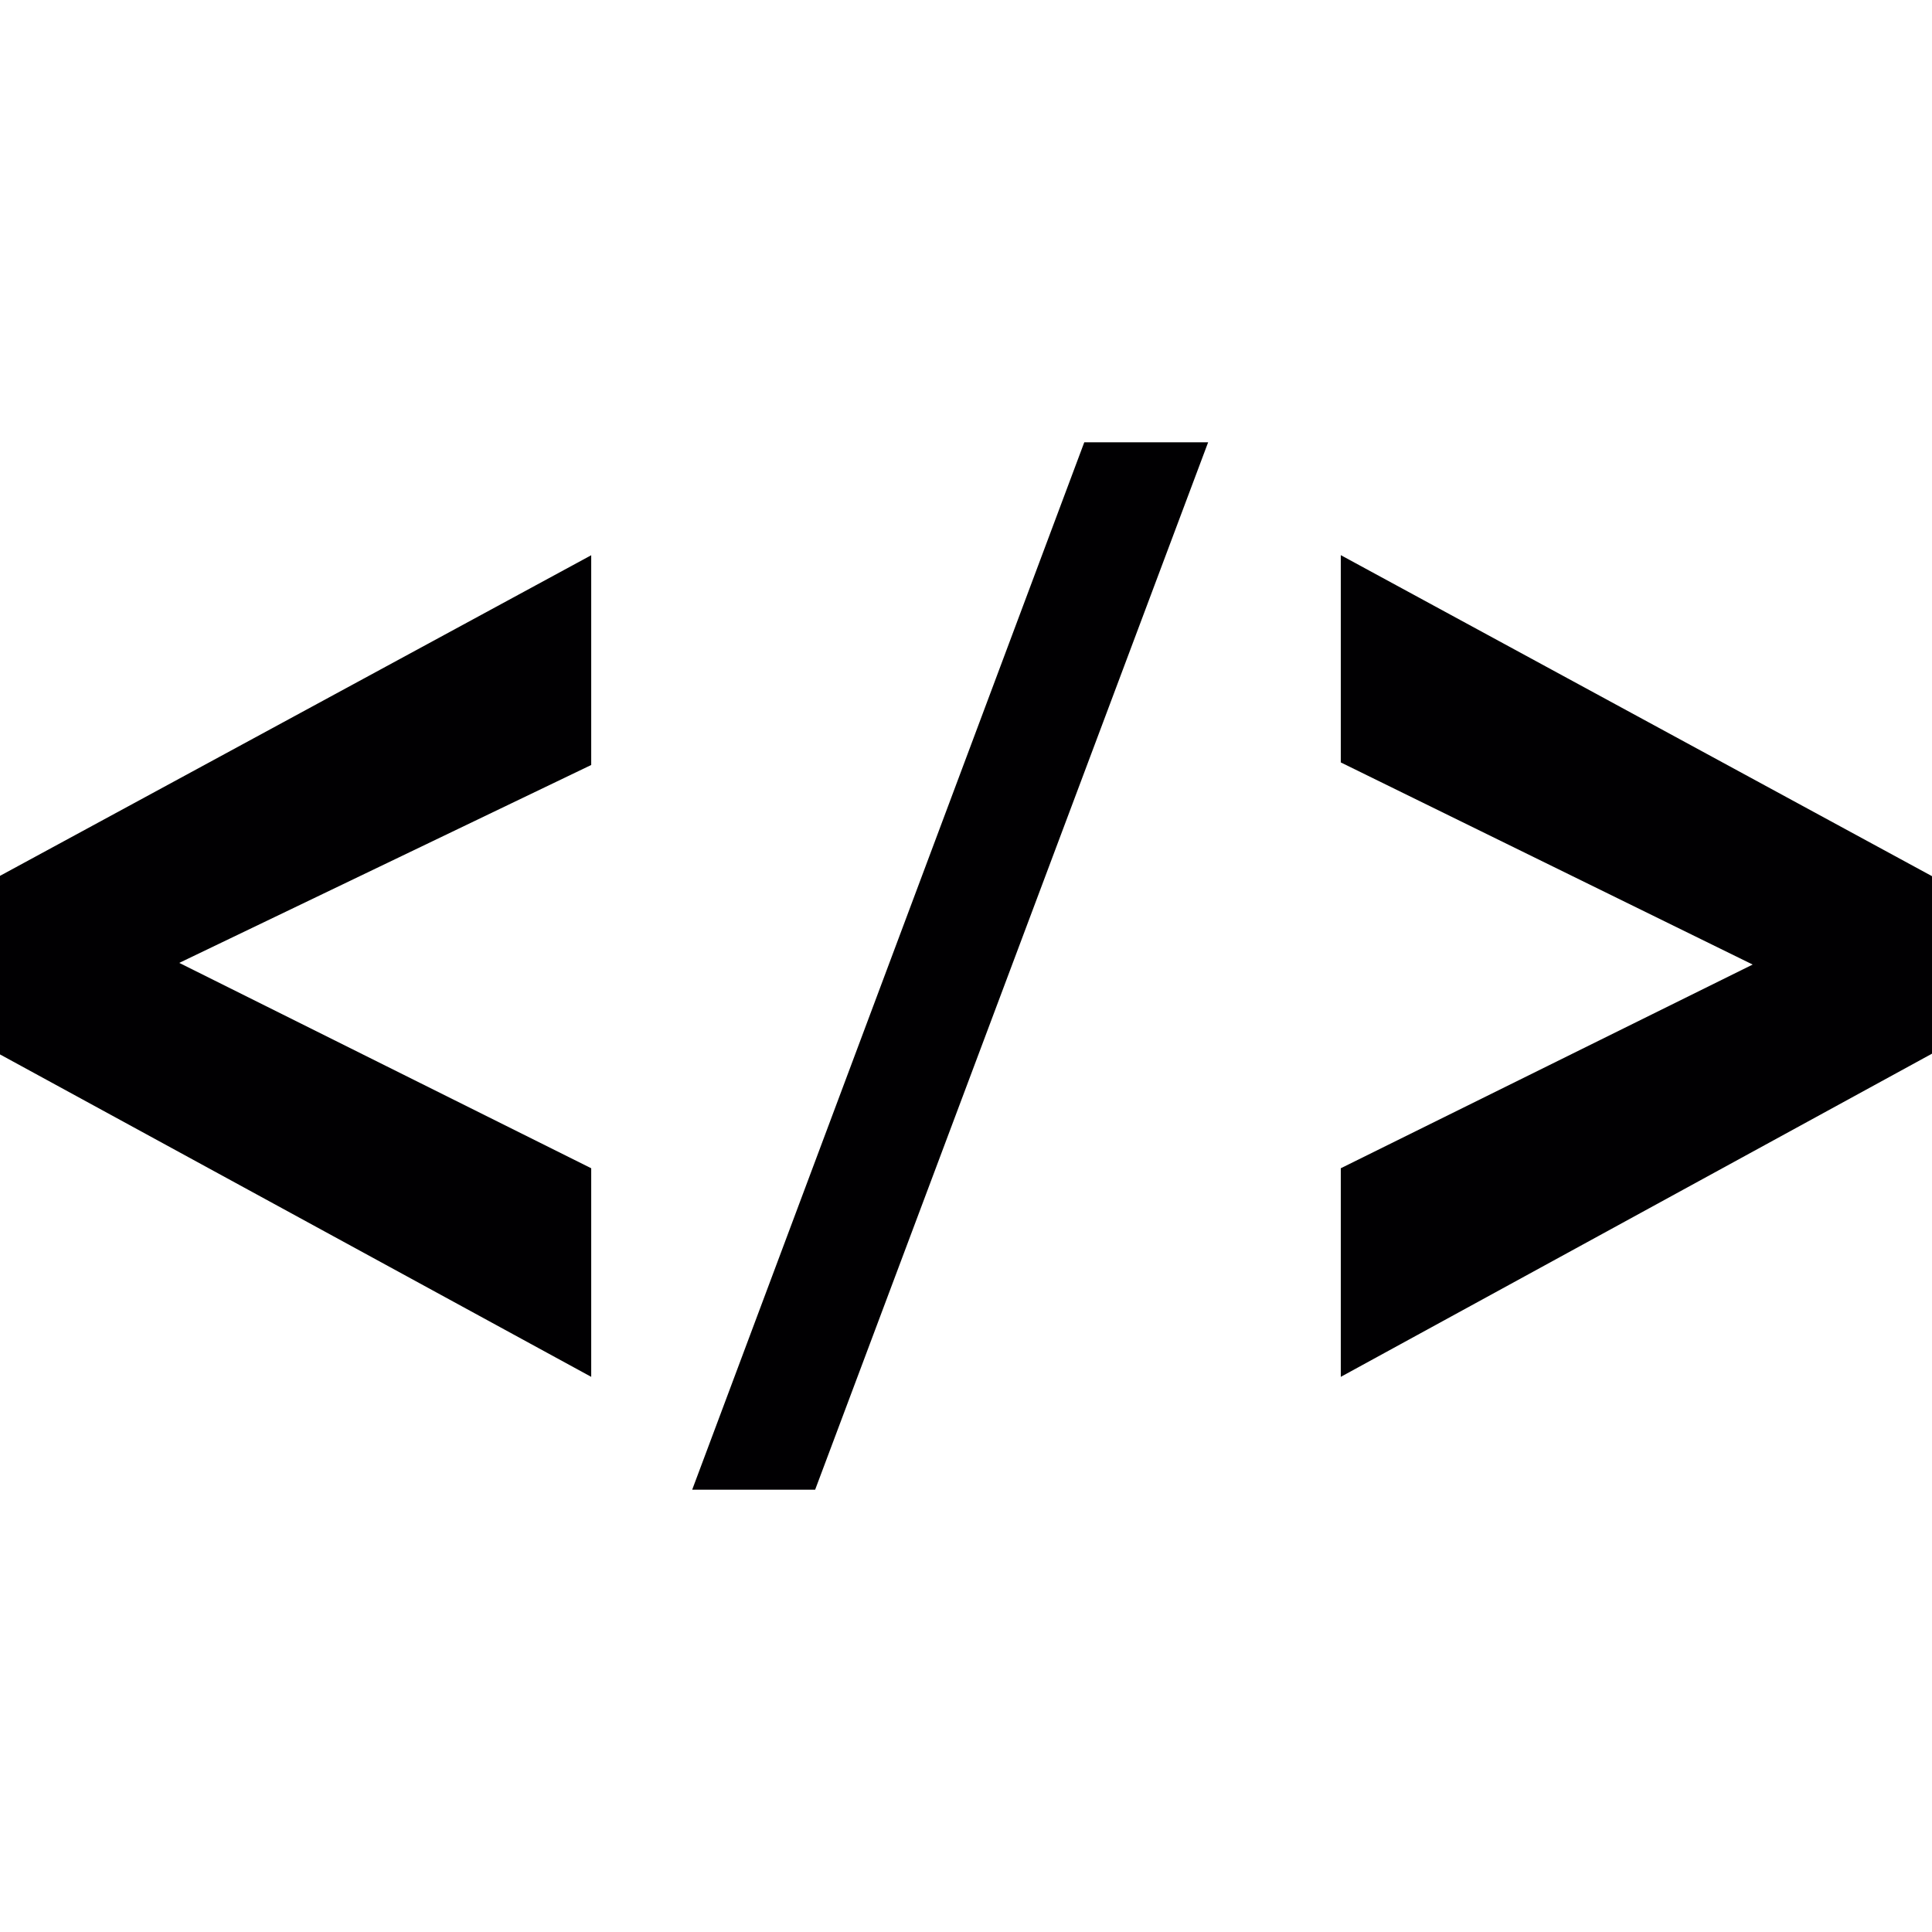
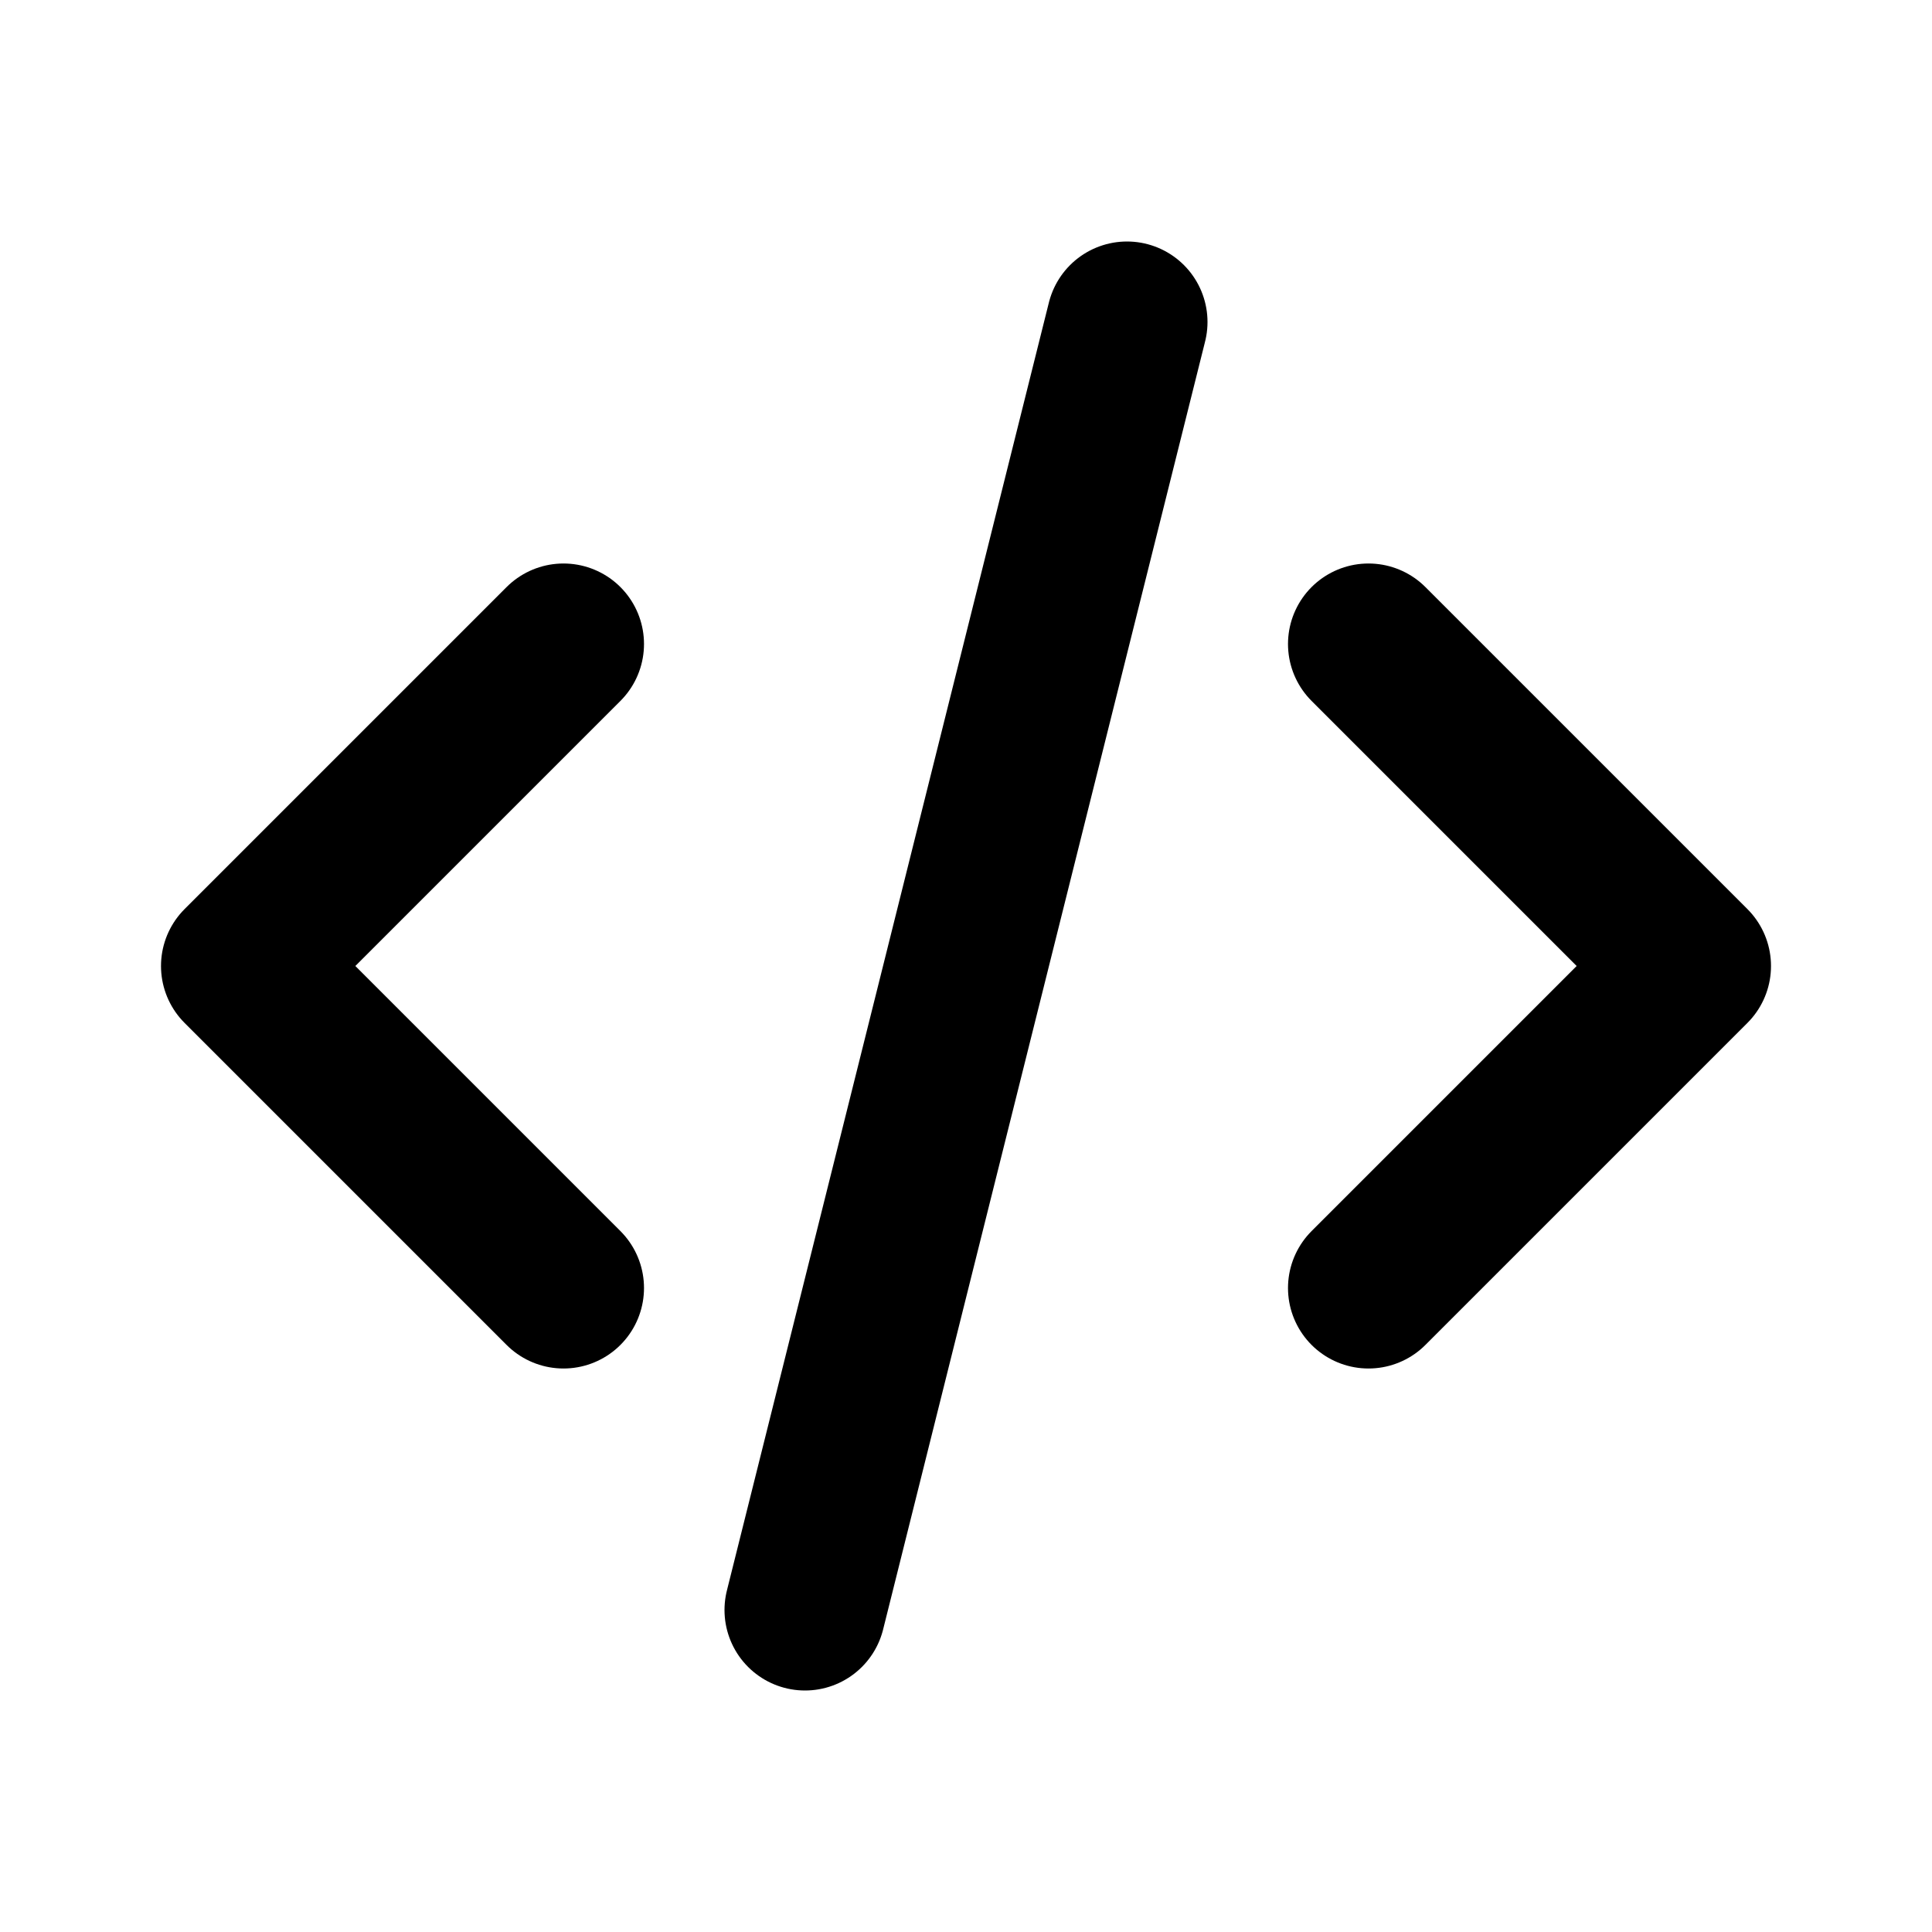
- <svg xmlns="http://www.w3.org/2000/svg" height="800px" width="800px" version="1.1" id="Capa_1" viewBox="0 0 502.664 502.664" xml:space="preserve">
-   <g>
-     <g>
-       <path style="fill:#010002;" d="M153.821,358.226L0,274.337v-46.463l153.821-83.414v54.574L46.636,250.523l107.185,53.431    C153.821,303.954,153.821,358.226,153.821,358.226z" />
-       <path style="fill:#010002;" d="M180.094,387.584L282.103,115.08h32.227L212.084,387.584H180.094z" />
-       <path style="fill:#010002;" d="M348.843,358.226v-54.272l107.164-52.999l-107.164-52.59v-53.927l153.821,83.522v46.183    L348.843,358.226z" />
-     </g>
-     <g>
- 	</g>
-     <g>
- 	</g>
-     <g>
- 	</g>
-     <g>
- 	</g>
-     <g>
- 	</g>
-     <g>
- 	</g>
-     <g>
- 	</g>
-     <g>
- 	</g>
-     <g>
- 	</g>
-     <g>
- 	</g>
-     <g>
- 	</g>
-     <g>
- 	</g>
-     <g>
- 	</g>
-     <g>
- 	</g>
-     <g>
- 	</g>
-   </g>
+ <svg xmlns="http://www.w3.org/2000/svg" width="24" height="24" viewBox="0 0 24 24" fill="none" stroke="#000000" stroke-width="2" stroke-linecap="round" stroke-linejoin="round" class="icon icon-tabler icons-tabler-outline icon-tabler-code">
+   <path stroke="none" d="M0 0h24v24H0z" fill="none" />
+   <path d="M7 8l-4 4l4 4" />
+   <path d="M17 8l4 4l-4 4" />
+   <path d="M14 4l-4 16" />
</svg>
